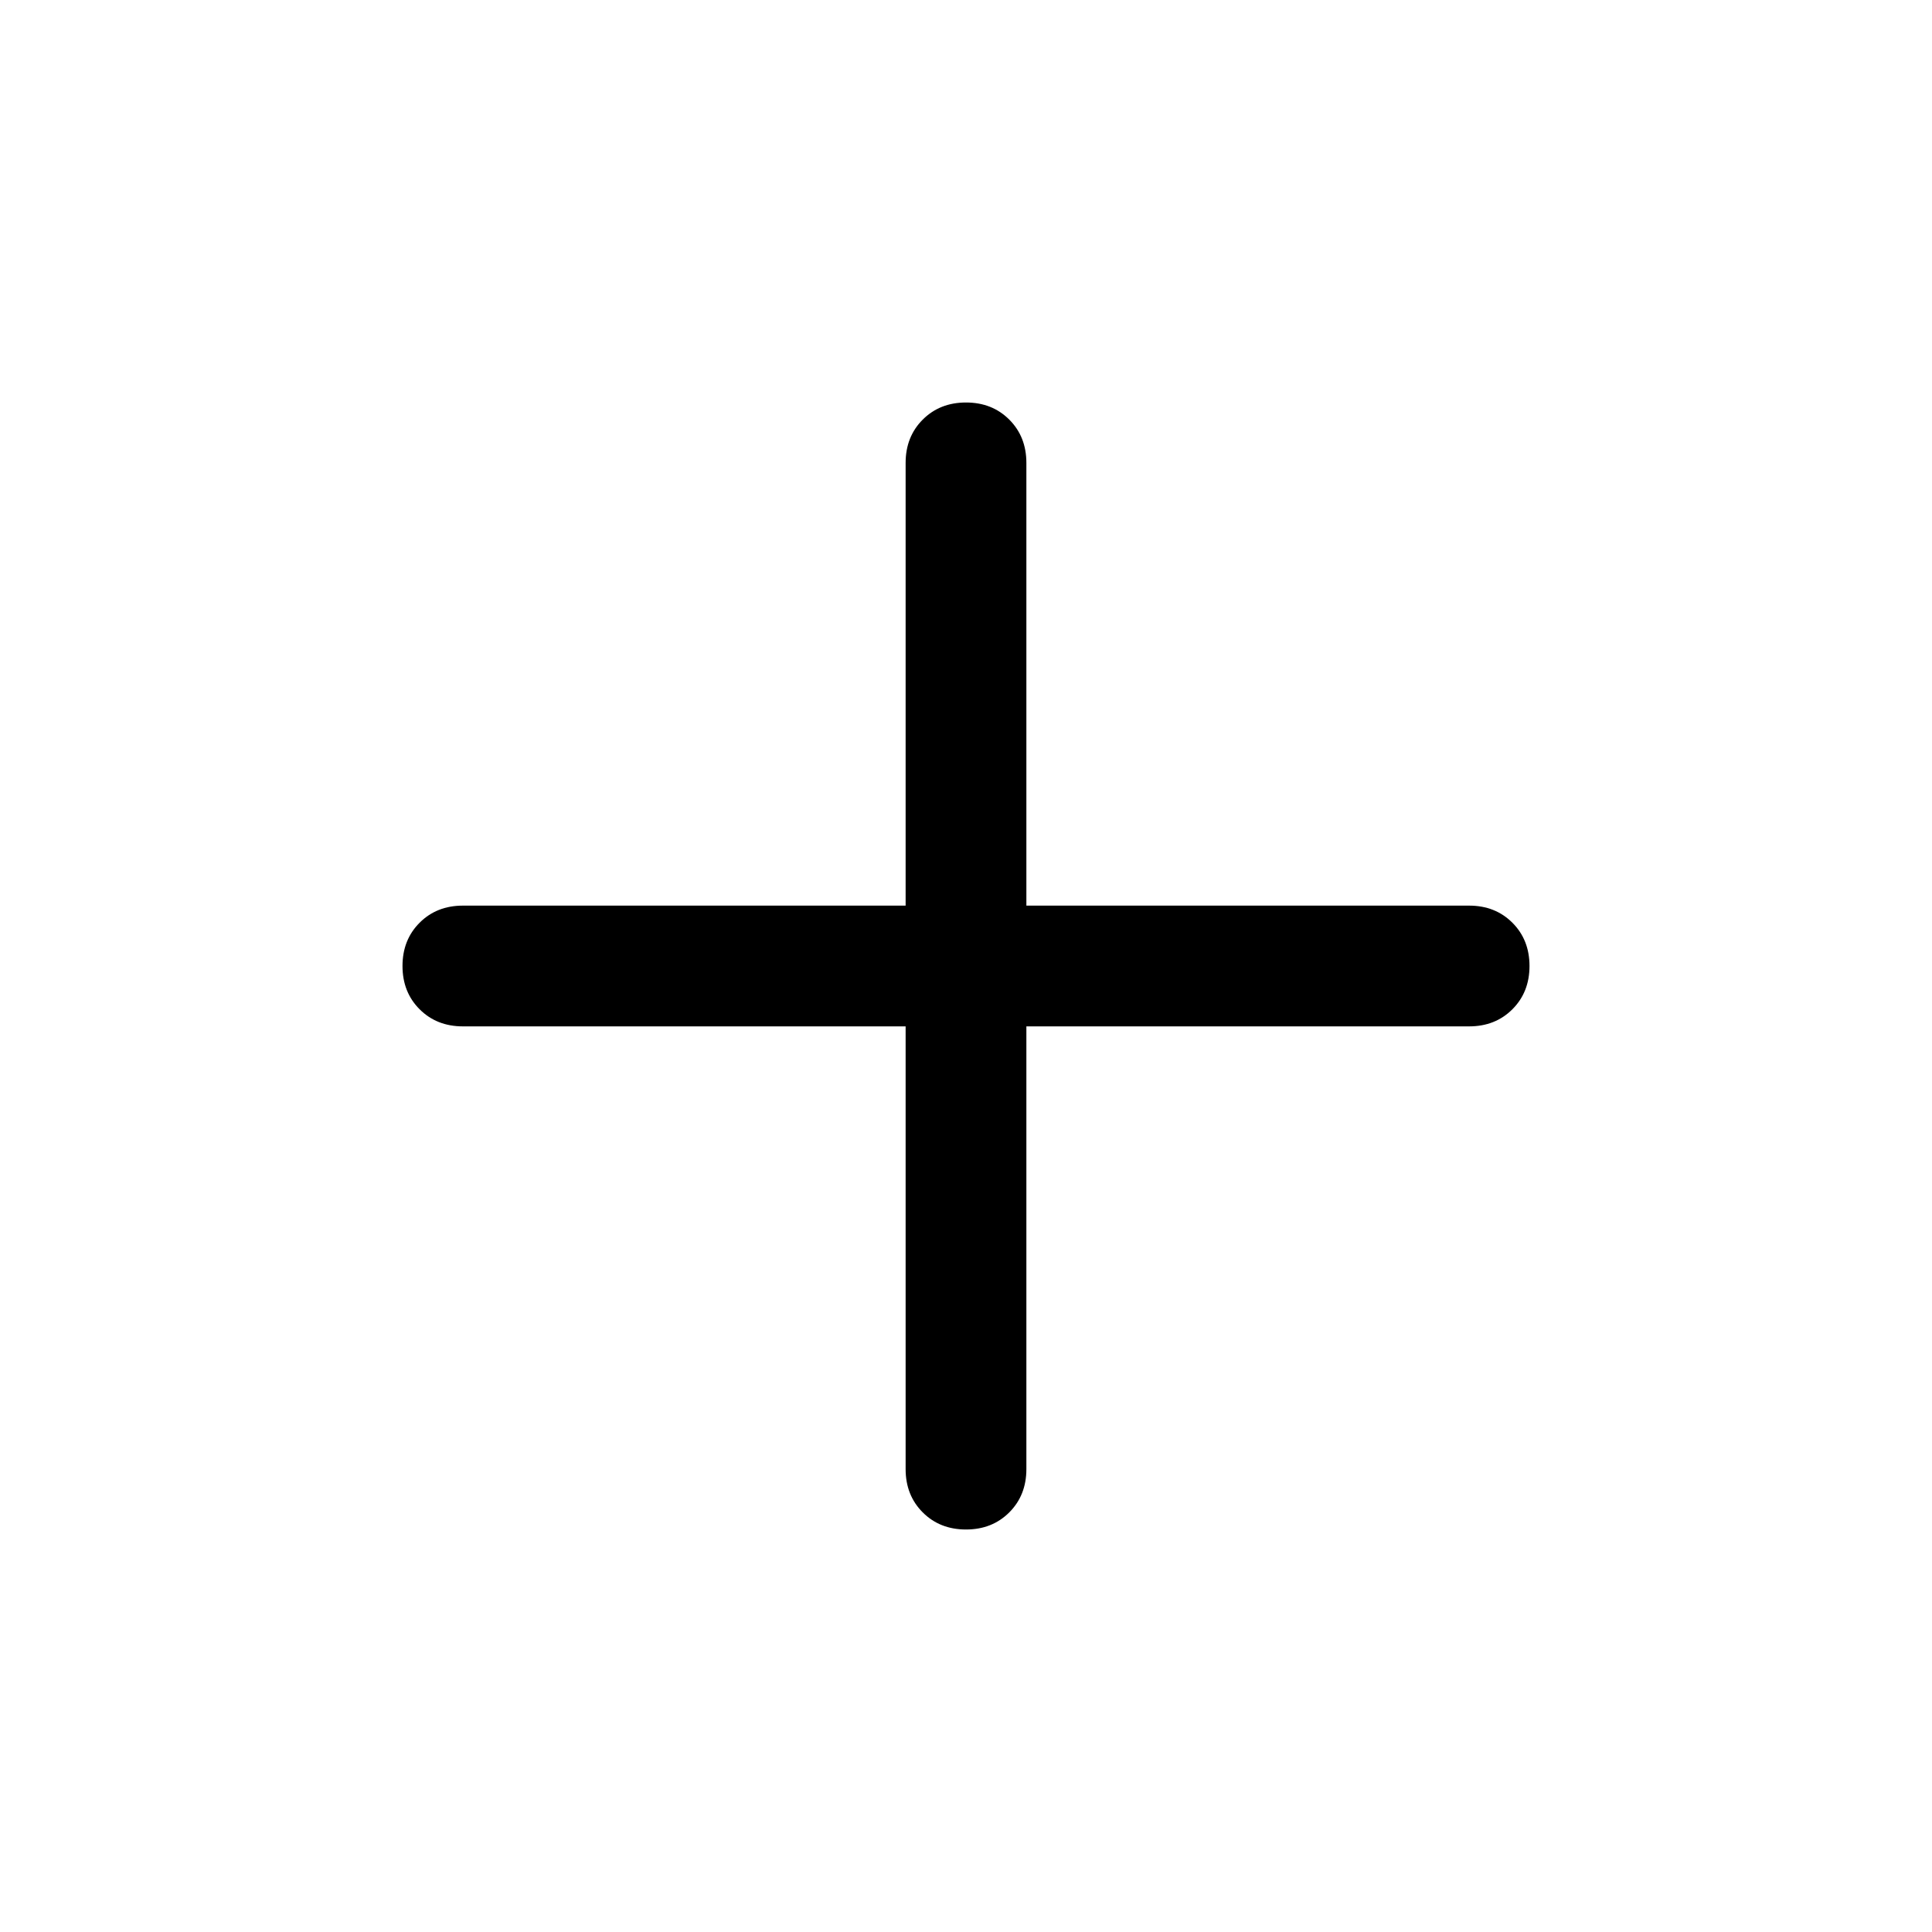
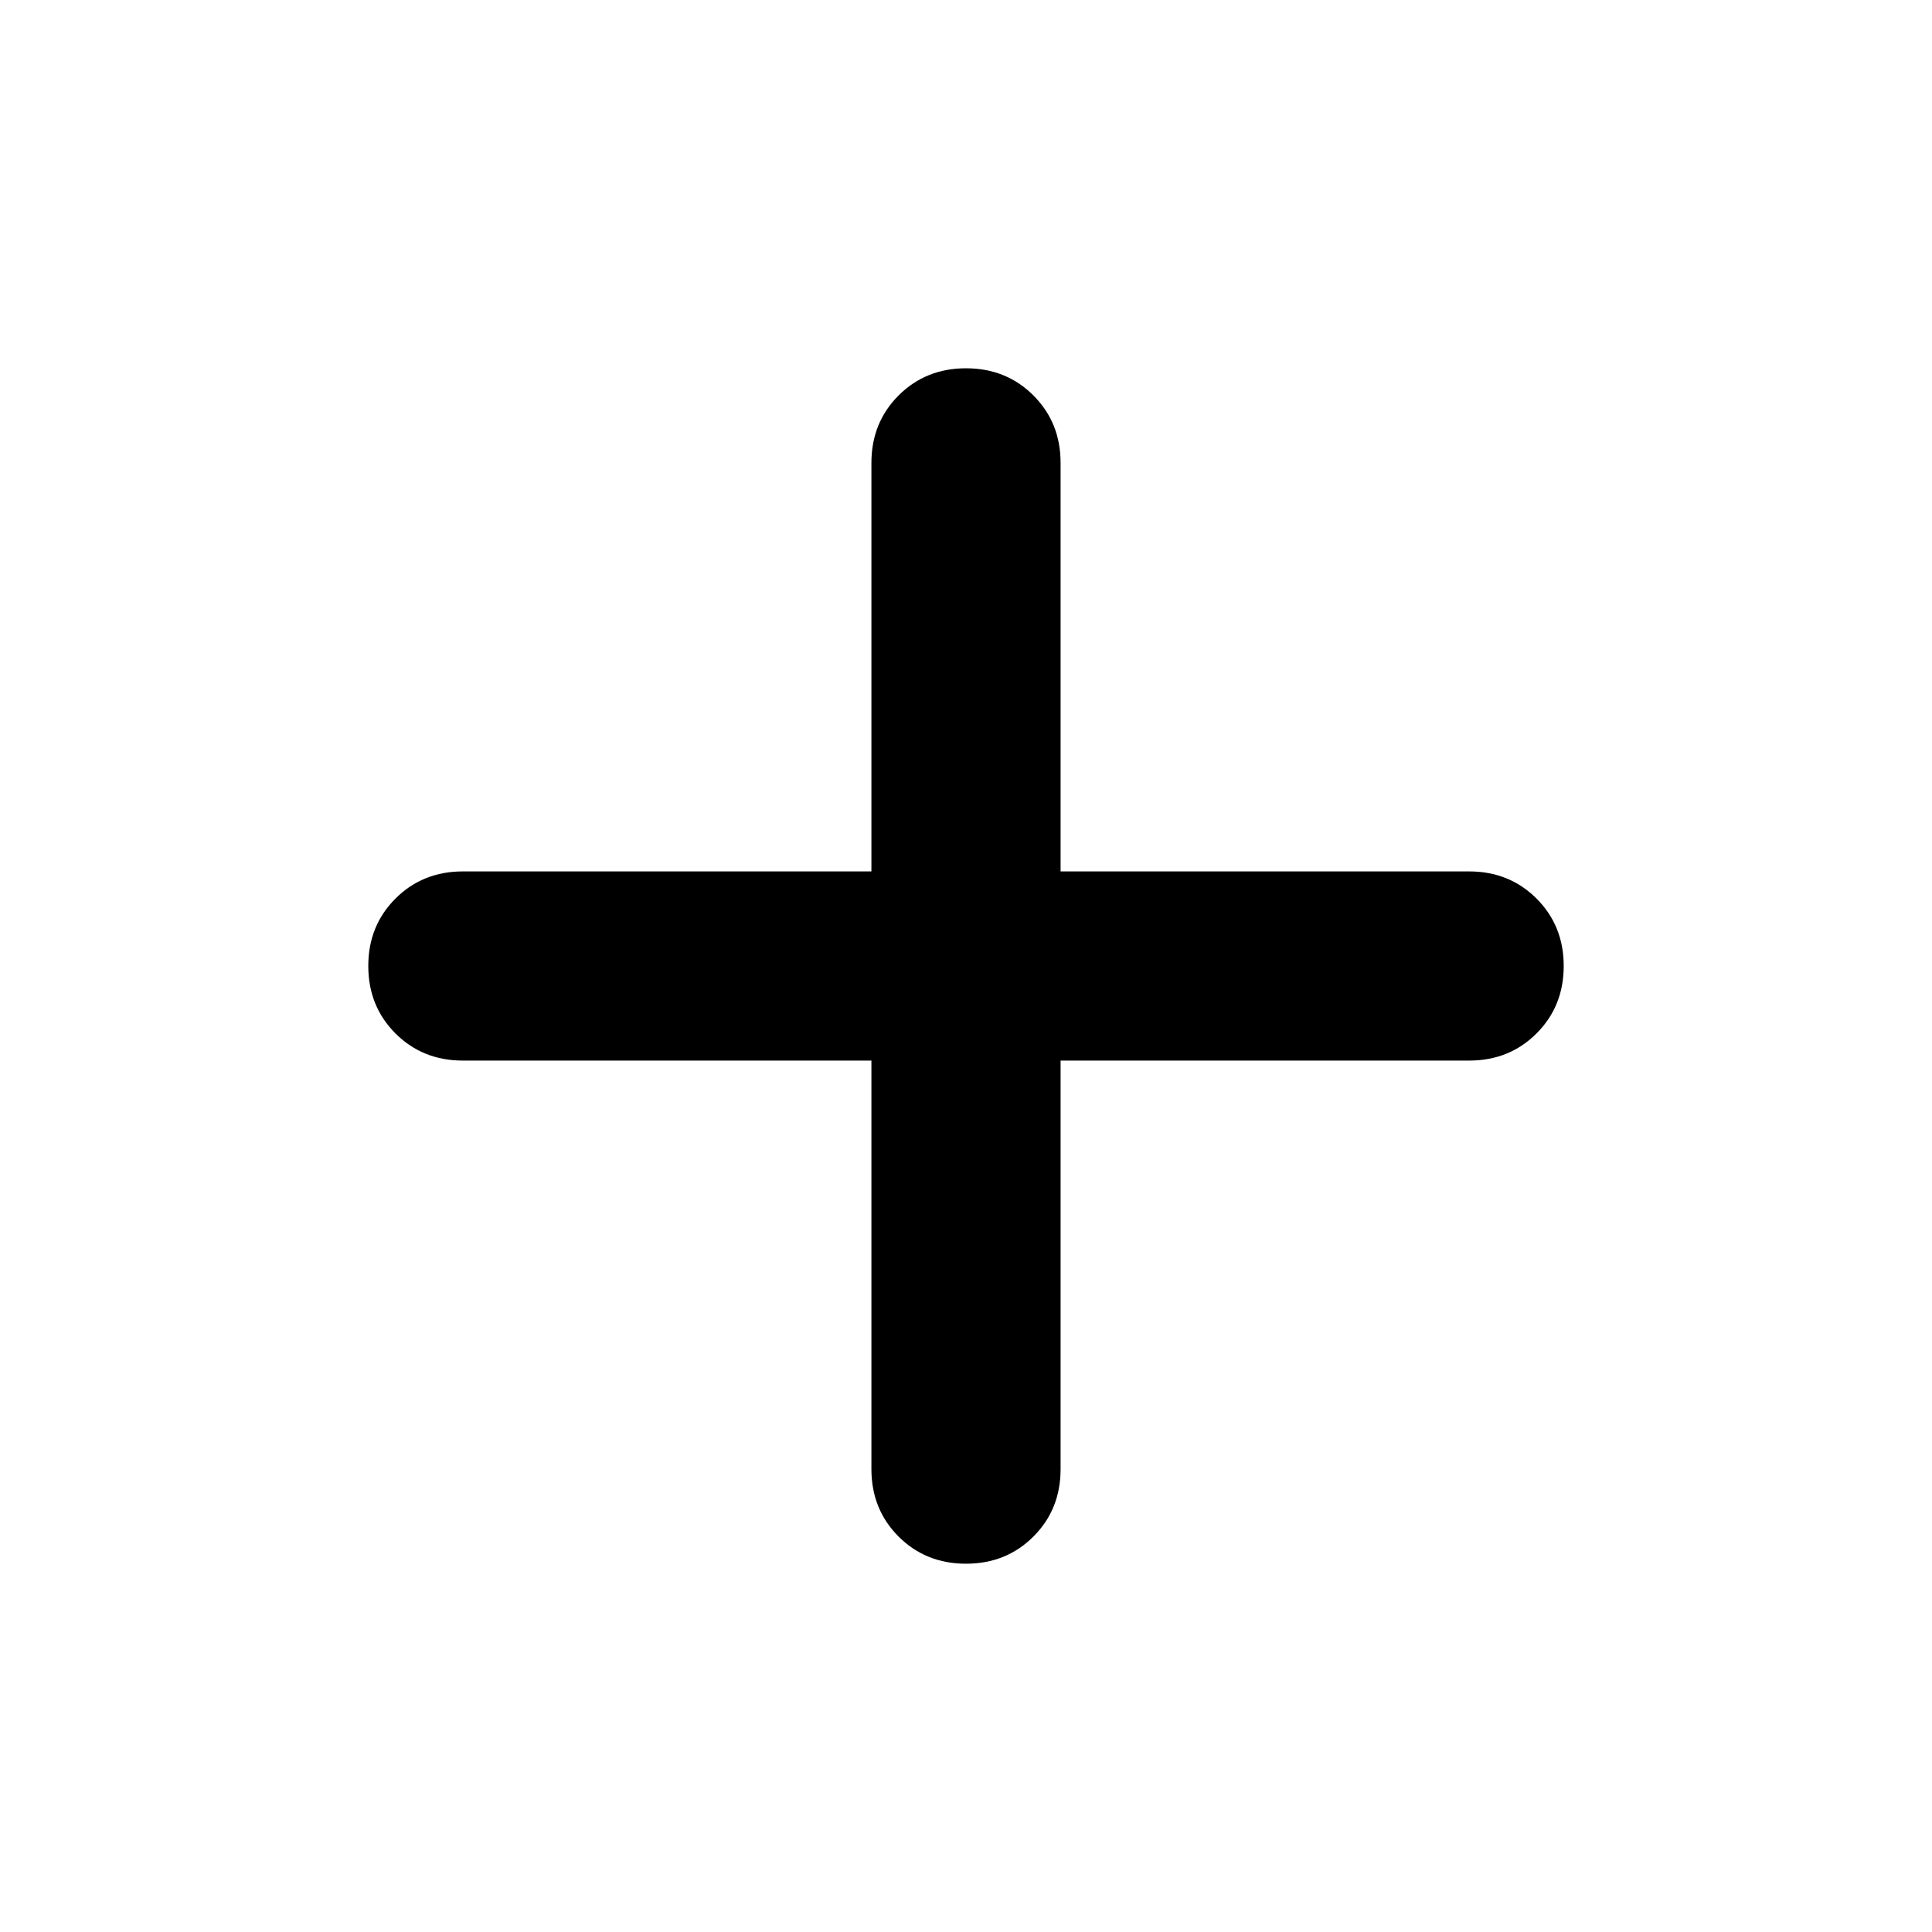
<svg xmlns="http://www.w3.org/2000/svg" height="48" width="48">
-   <path d="M24 38q-.65 0-1.075-.425-.425-.425-.425-1.075v-11h-11q-.65 0-1.075-.425Q10 24.65 10 24q0-.65.425-1.075.425-.425 1.075-.425h11v-11q0-.65.425-1.075Q23.35 10 24 10q.65 0 1.075.425.425.425.425 1.075v11h11q.65 0 1.075.425Q38 23.35 38 24q0 .65-.425 1.075-.425.425-1.075.425h-11v11q0 .65-.425 1.075Q24.65 38 24 38Z" />
+   <path d="M24 38.85q-1 0-1.675-.675T21.65 36.5V26.35H11.5q-1 0-1.675-.675T9.15 24q0-1 .675-1.675t1.675-.675h10.15V11.5q0-1 .675-1.675T24 9.15q1 0 1.675.675t.675 1.675v10.15H36.5q1 0 1.675.675T38.85 24q0 1-.675 1.675t-1.675.675H26.35V36.5q0 1-.675 1.675T24 38.85Z" />
</svg>
